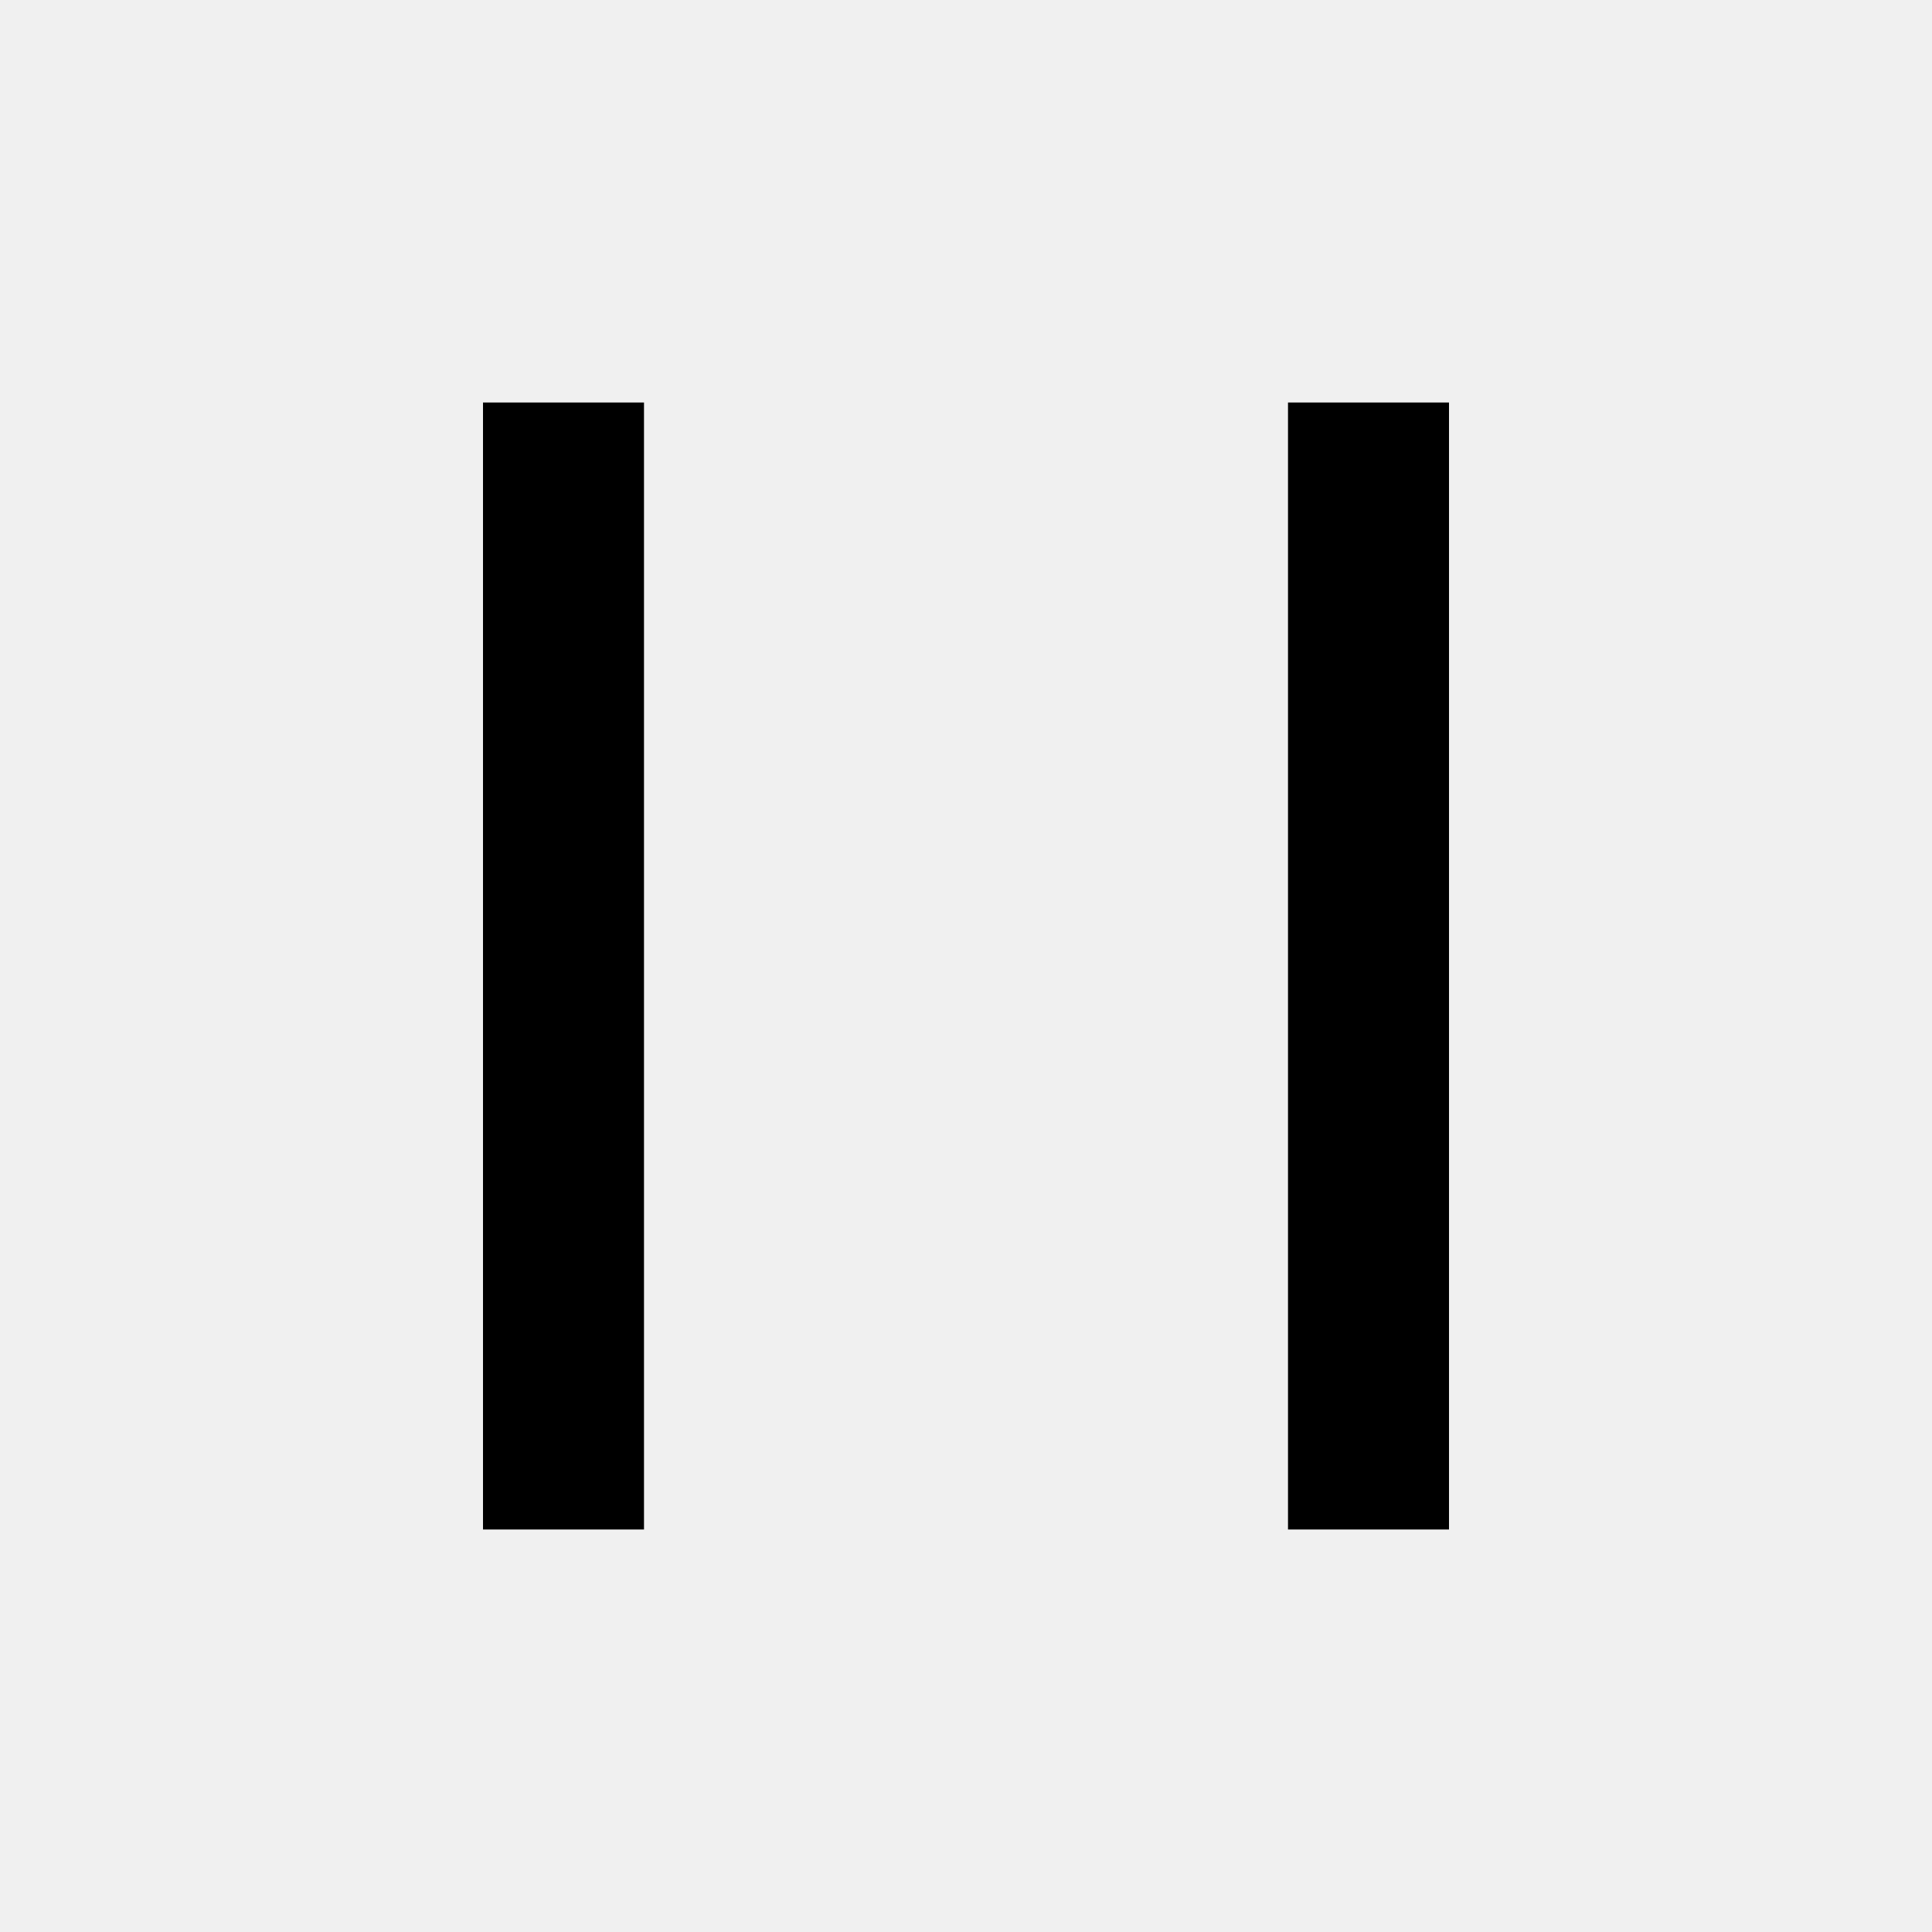
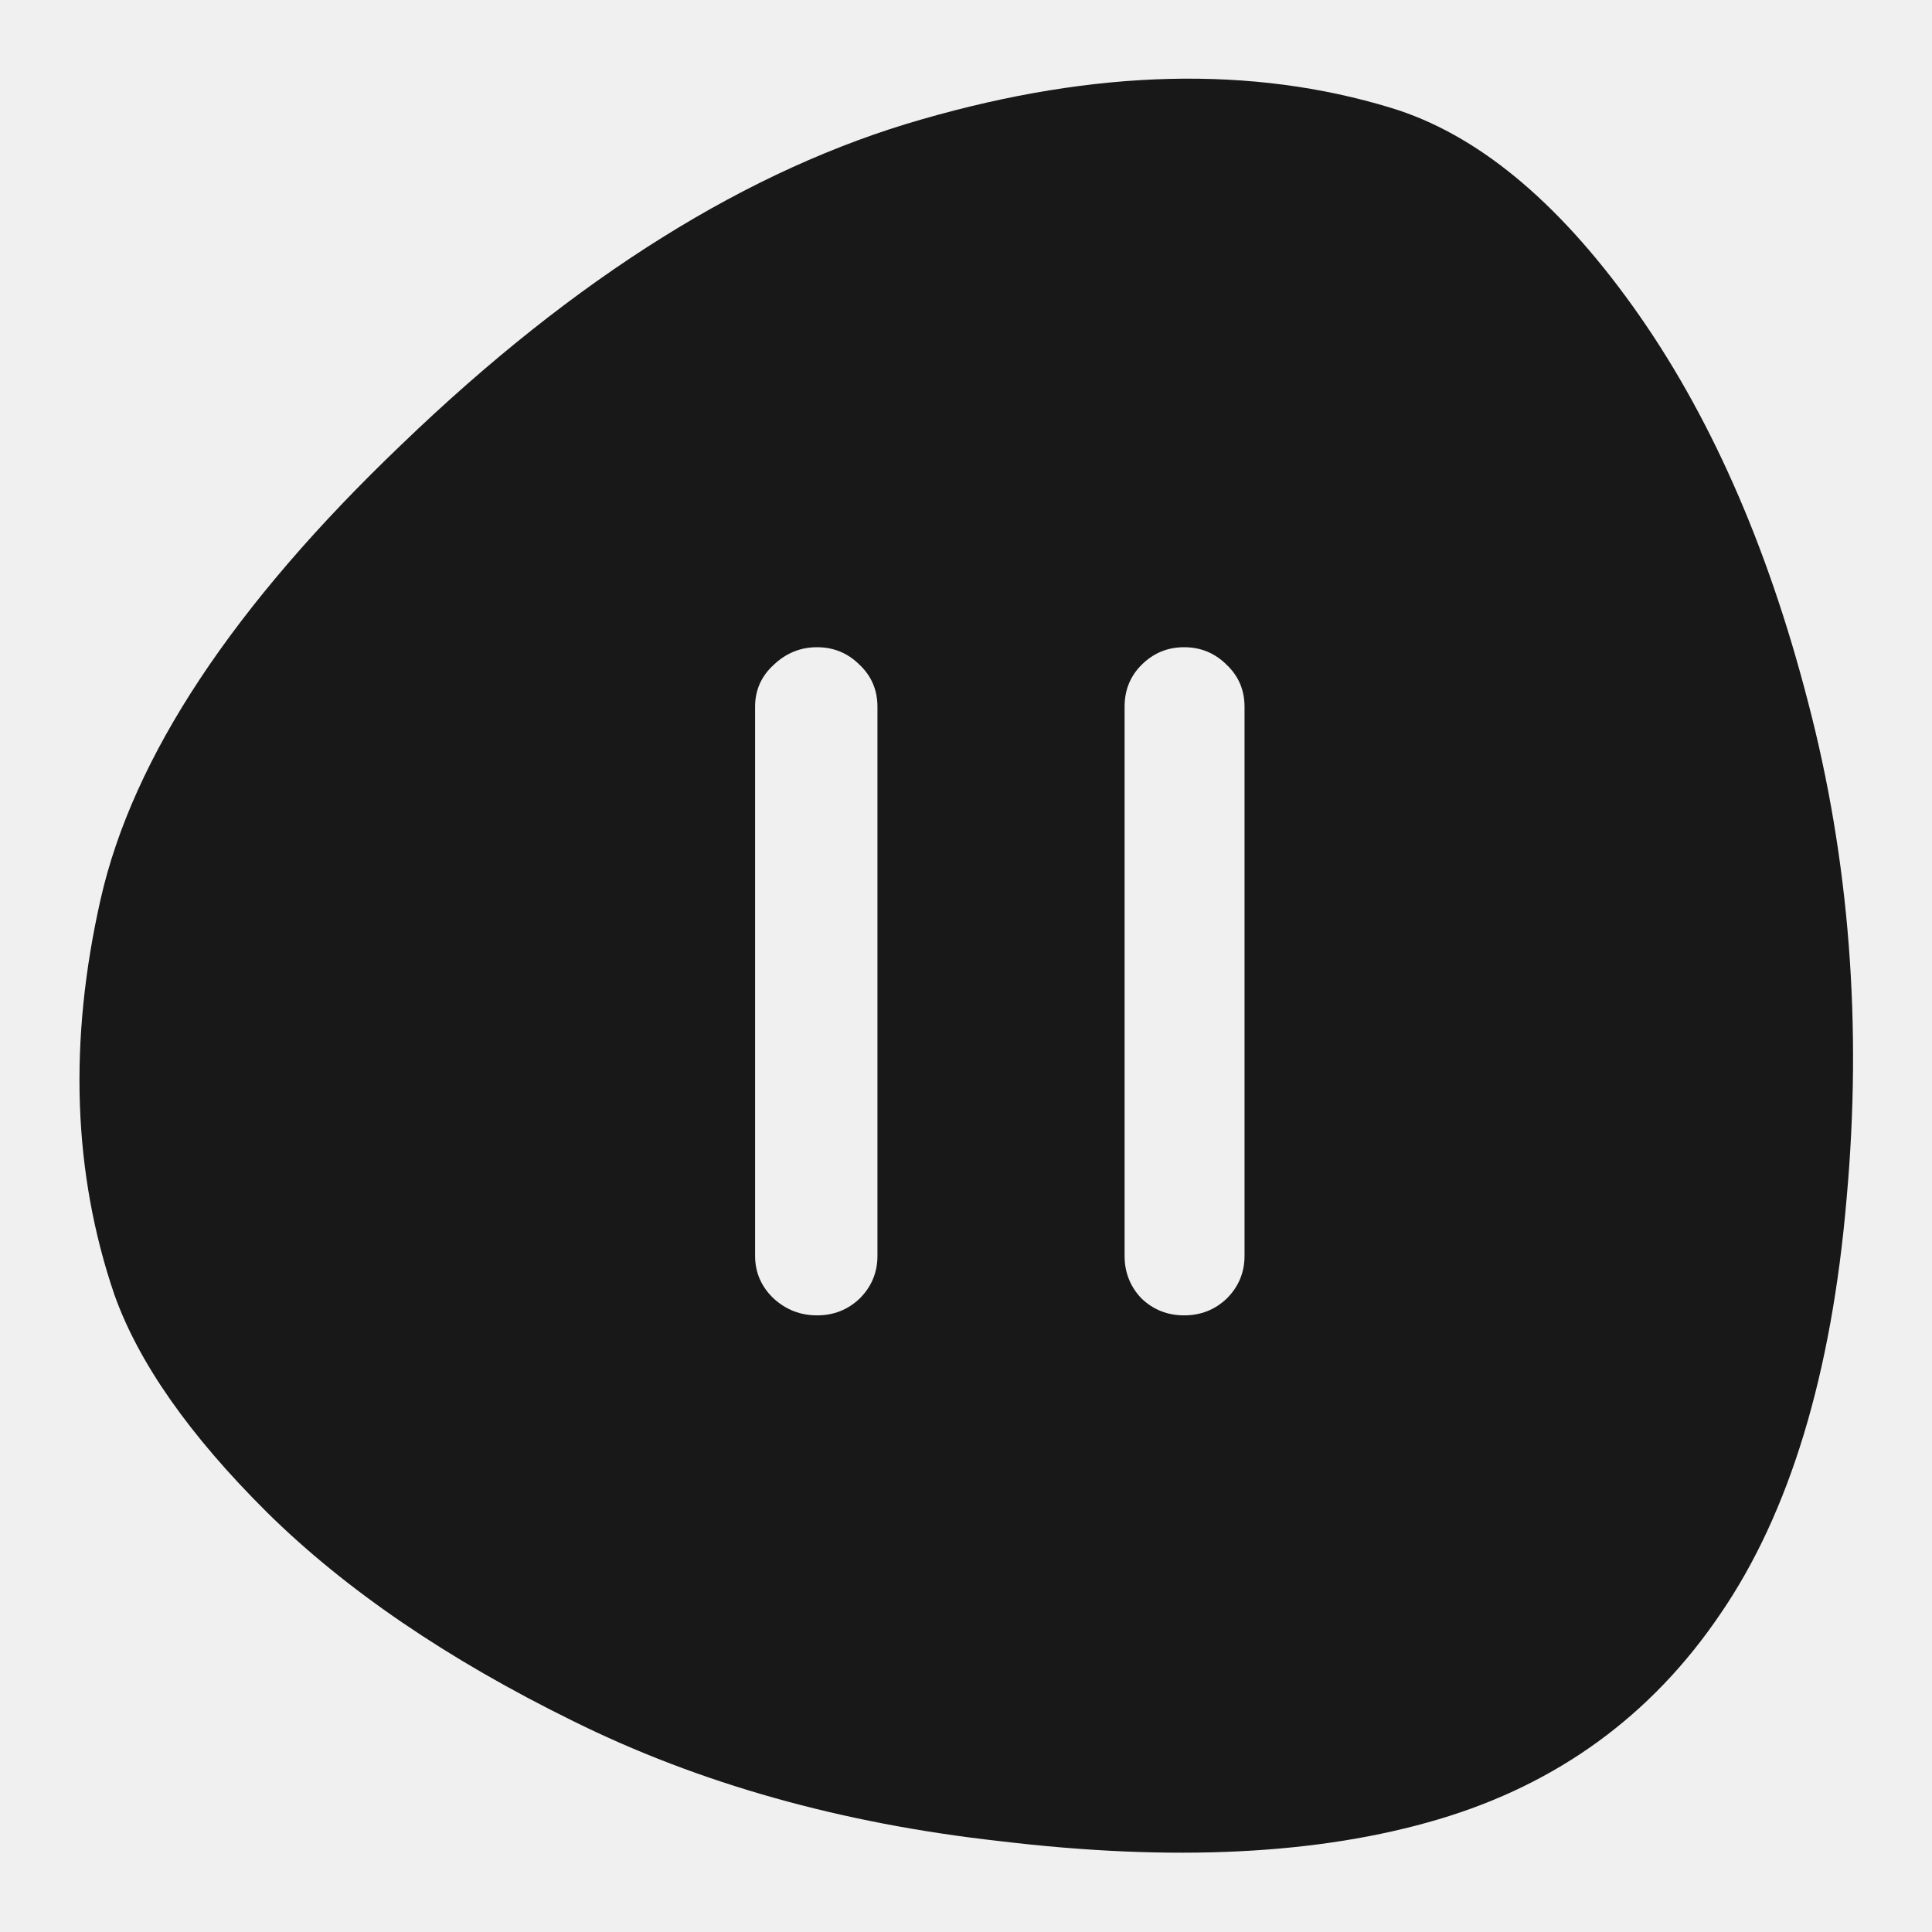
- <svg xmlns="http://www.w3.org/2000/svg" width="24" height="24" viewBox="0 0 24 24" fill="none">
-   <path d="M8 5H6V19H8V5Z" fill="currentColor" />
-   <path d="M18 5H16V19H18V5Z" fill="currentColor" />
+ <svg xmlns="http://www.w3.org/2000/svg" width="24" height="24">
+   <rect width="24" height="24" opacity="0" />
+   <g mask="url(#hms_mask_0)">
+     <path d="M17.28 1.34Q14.69 0.55 11.46 1.48Q8.23 2.4 4.99 5.52Q1.85 8.52 1.25 11.17Q0.65 13.82 1.42 16.08Q1.87 17.35 3.32 18.79Q4.78 20.23 7.12 21.38Q9.46 22.54 12.41 22.87Q15.65 23.26 17.87 22.6Q20.09 21.94 21.37 20.05Q22.66 18.17 22.94 14.88Q23.23 11.66 22.46 8.72Q21.7 5.78 20.28 3.8Q18.86 1.82 17.28 1.34Z" fill="rgba(0,0,0,0.902)" />
+   </g>
+   <defs>
+     <mask id="hms_mask_0">
+       <rect width="24" height="24" fill="#ffffff" />
+       <g>
+         <path d="M10.15 16.34Q9.84 16.34 9.61 16.13Q9.38 15.91 9.38 15.6L9.38 8.78Q9.38 8.47 9.61 8.26Q9.84 8.04 10.15 8.04Q10.46 8.04 10.68 8.26Q10.9 8.47 10.9 8.78L10.9 15.6Q10.9 15.91 10.68 16.13Q10.46 16.34 10.15 16.34ZM14.71 16.34Q14.4 16.34 14.18 16.13Q13.97 15.91 13.97 15.6L13.97 8.78Q13.97 8.47 14.18 8.26Q14.4 8.04 14.71 8.04Q15.02 8.04 15.24 8.26Q15.46 8.47 15.46 8.78L15.46 15.6Q15.46 15.91 15.24 16.13Q15.02 16.34 14.71 16.34Z" fill="#000000" />
+       </g>
+     </mask>
+   </defs>
</svg>
